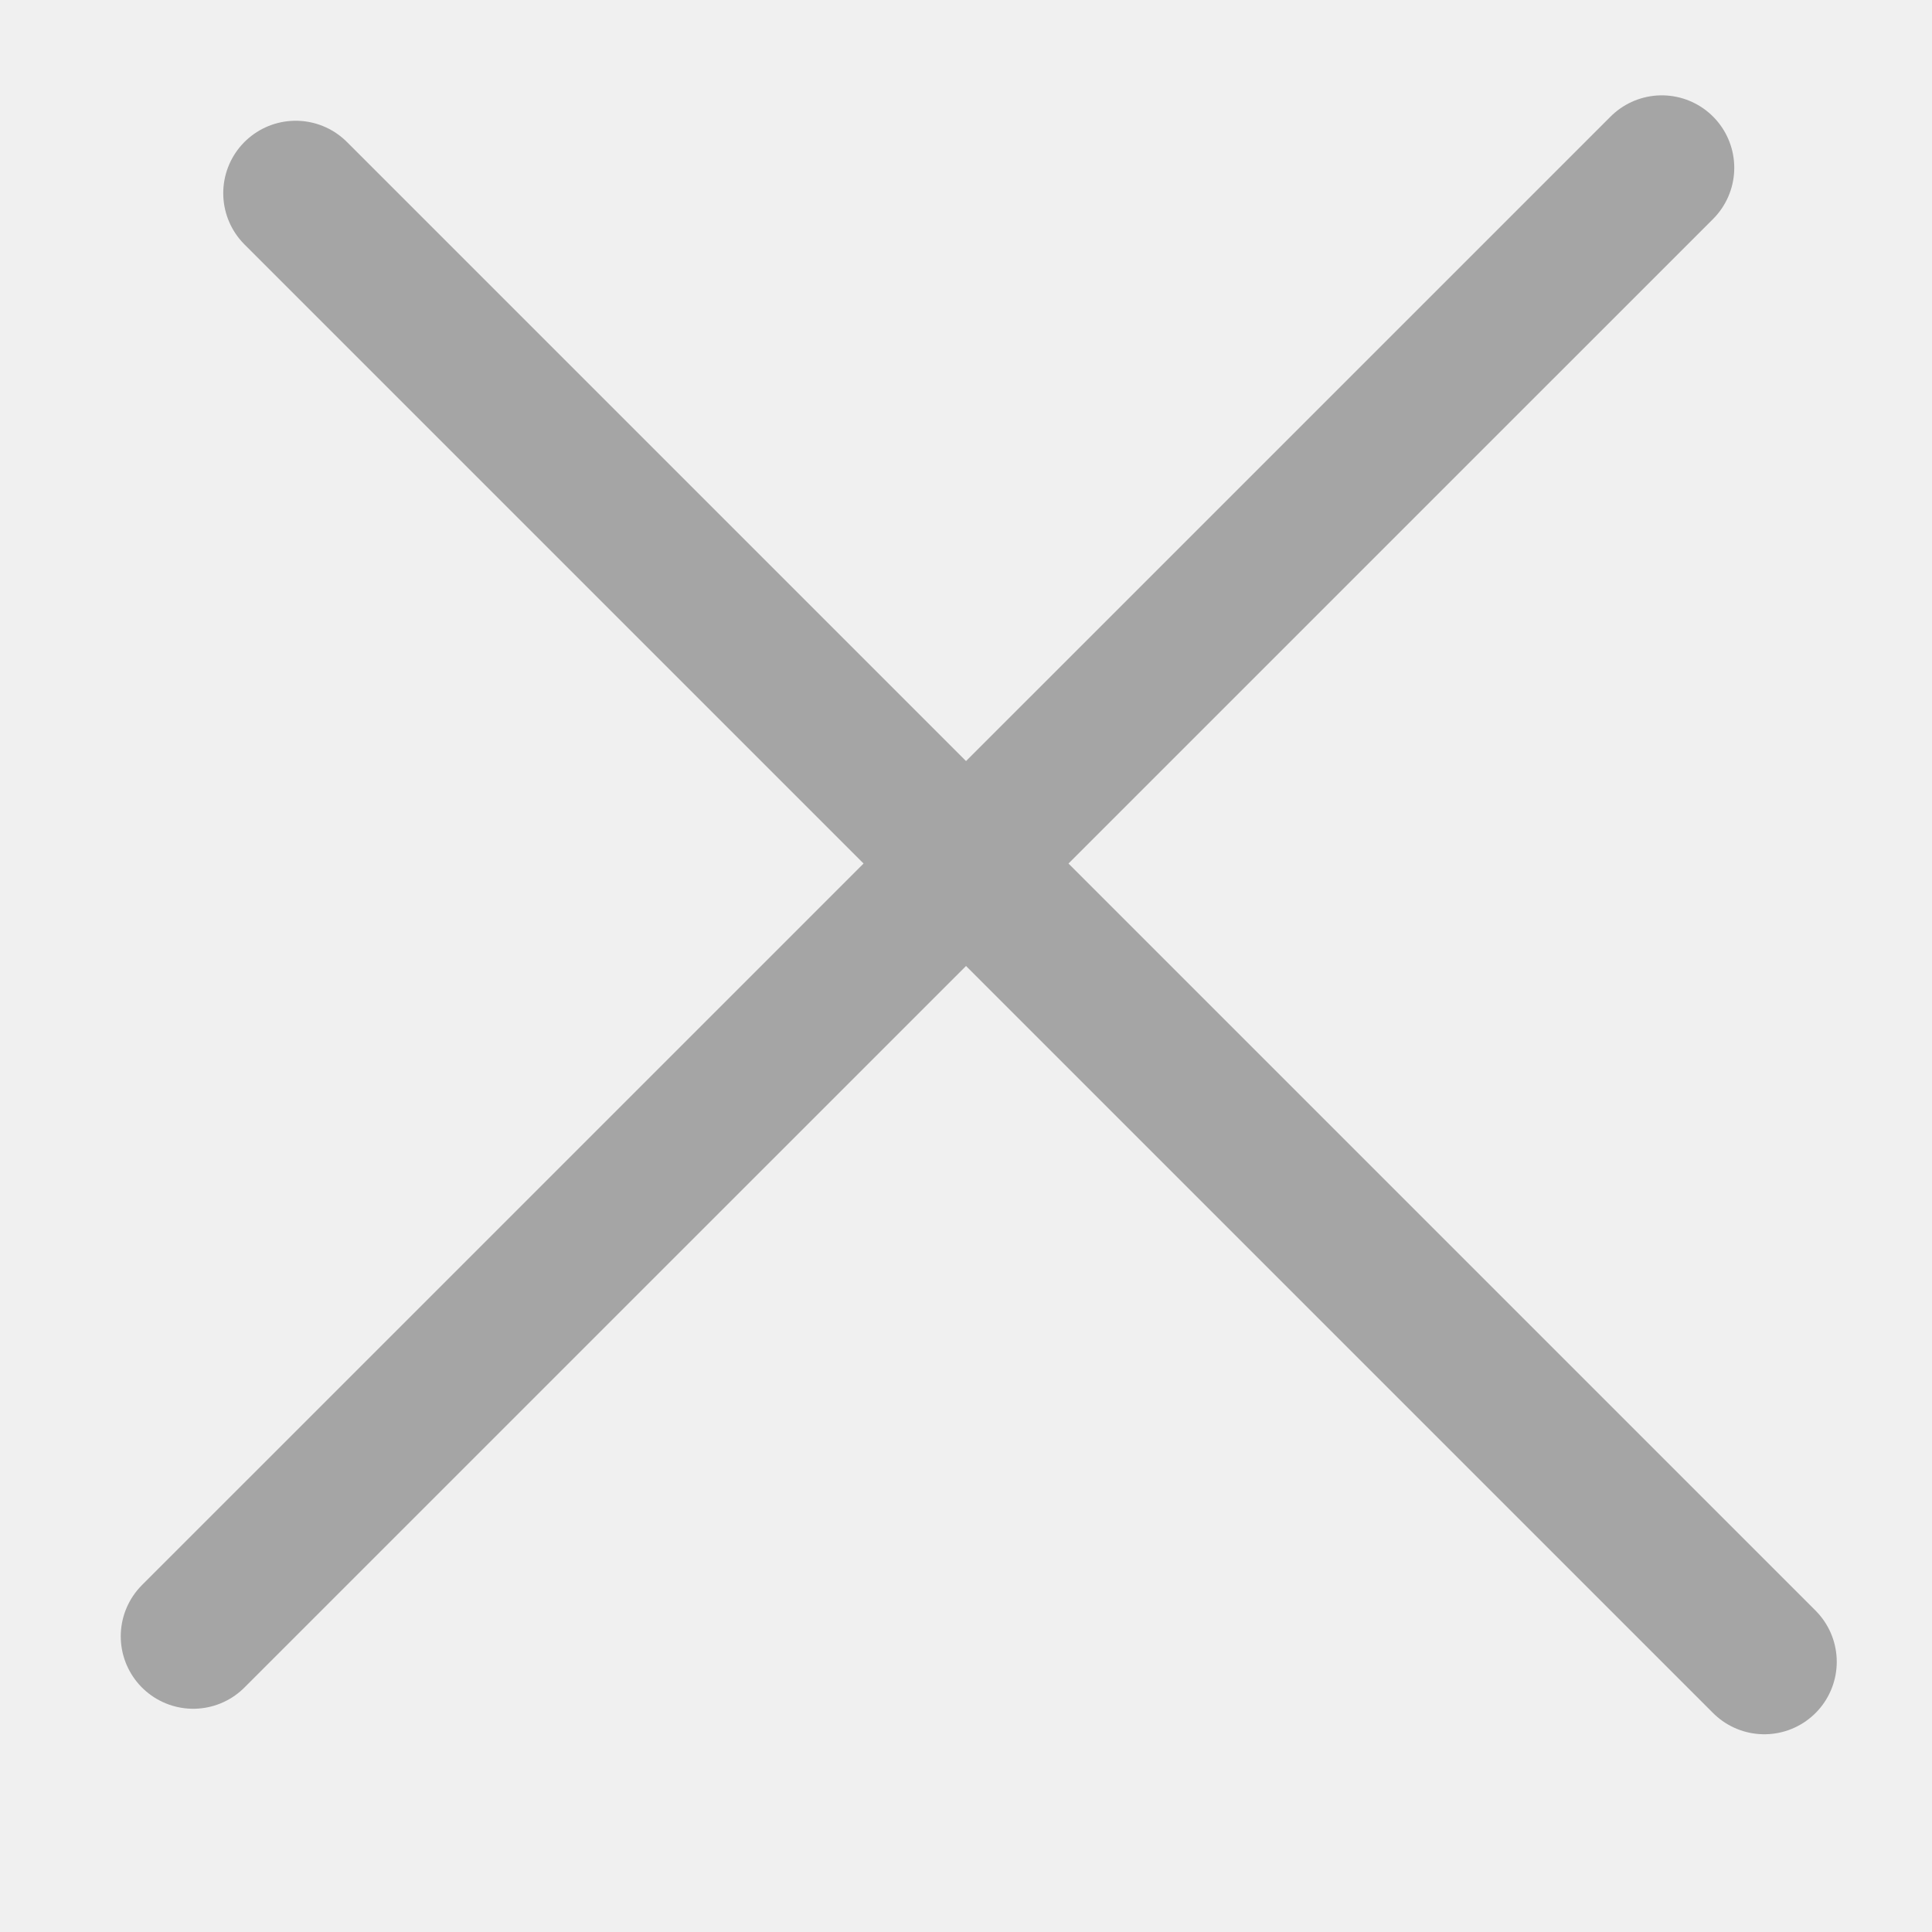
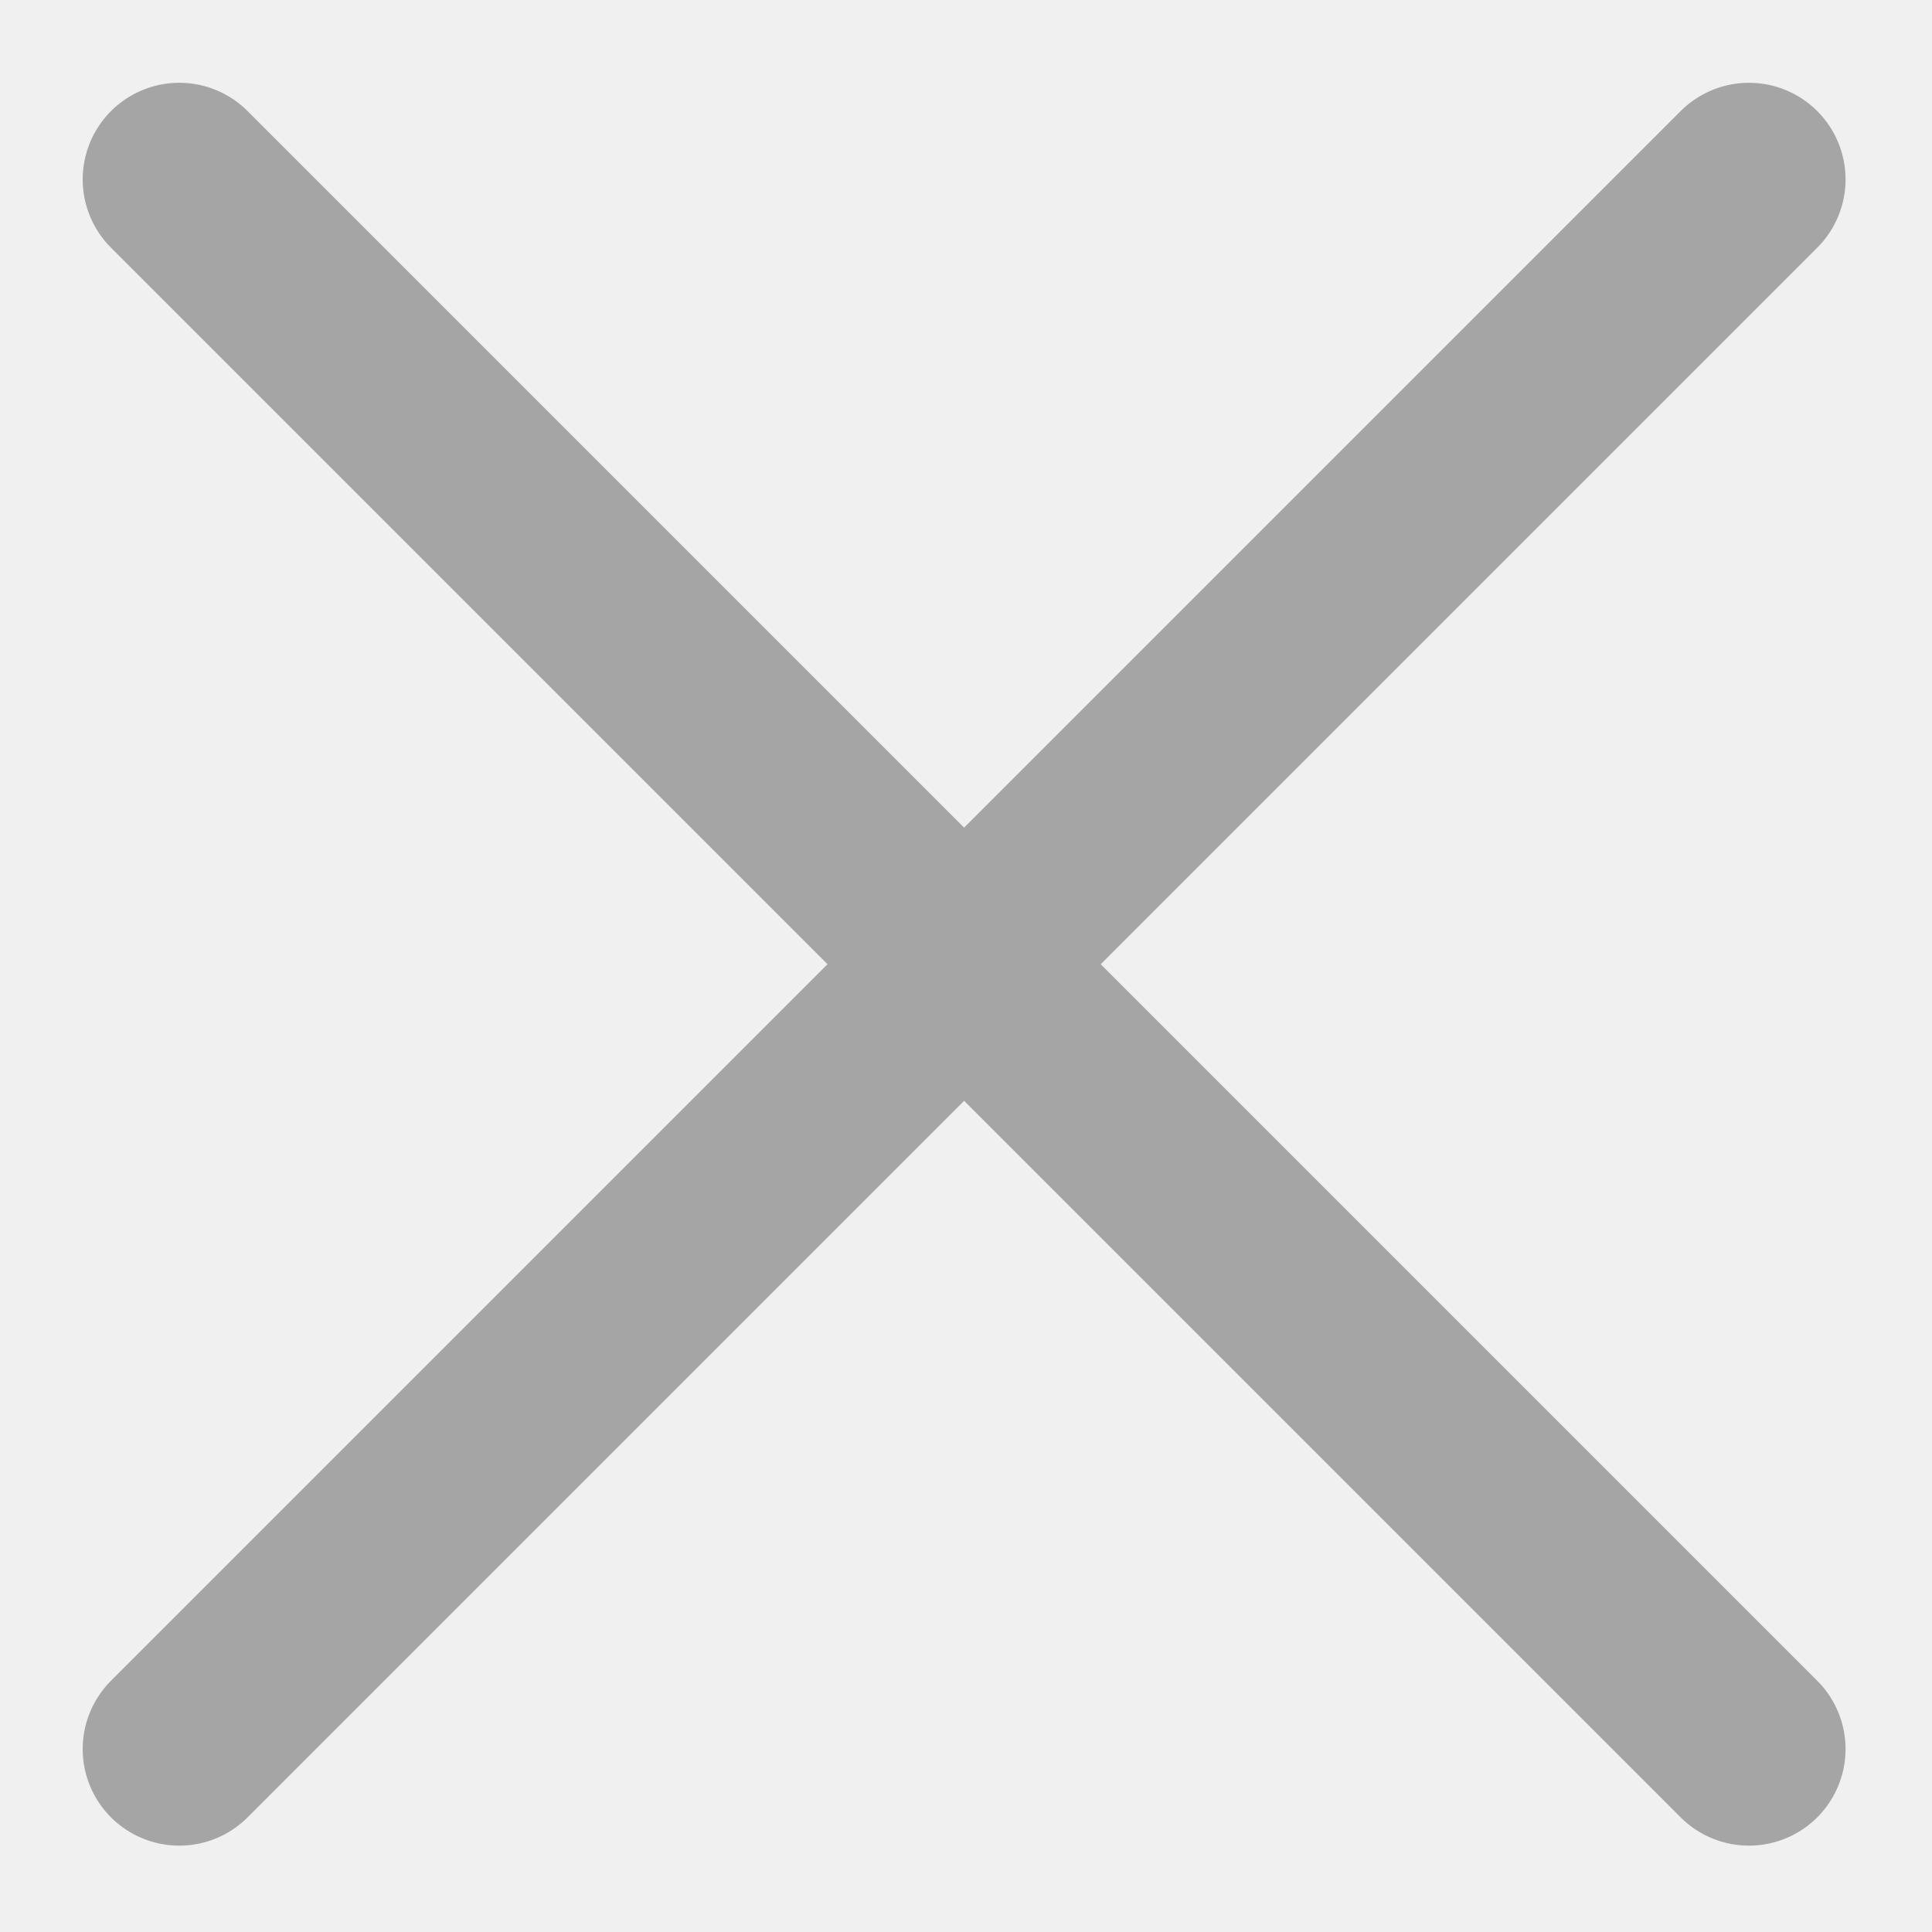
<svg xmlns="http://www.w3.org/2000/svg" width="20" height="20" viewBox="0 0 20 20" fill="none">
-   <line x1="2" y1="16.939" x2="17.203" y2="1.737" stroke="#A5A5A5" stroke-width="1.5" stroke-linecap="round" />
-   <line x1="3.061" y1="2" x2="18.264" y2="17.203" stroke="#A5A5A5" stroke-width="1.5" stroke-linecap="round" />
+   <g clip-path="url(#clip0_46_4077)">
+     <path d="M18.105 18.106L1.856 1.857M18.105 1.857L1.856 18.106" stroke="#A5A5A5" stroke-width="2" stroke-linecap="round" />
+   </g>
+   <defs>
+     <clipPath id="clip0_46_4077">
+       <rect width="20" height="20" fill="white" />
+     </clipPath>
+   </defs>
</svg>
